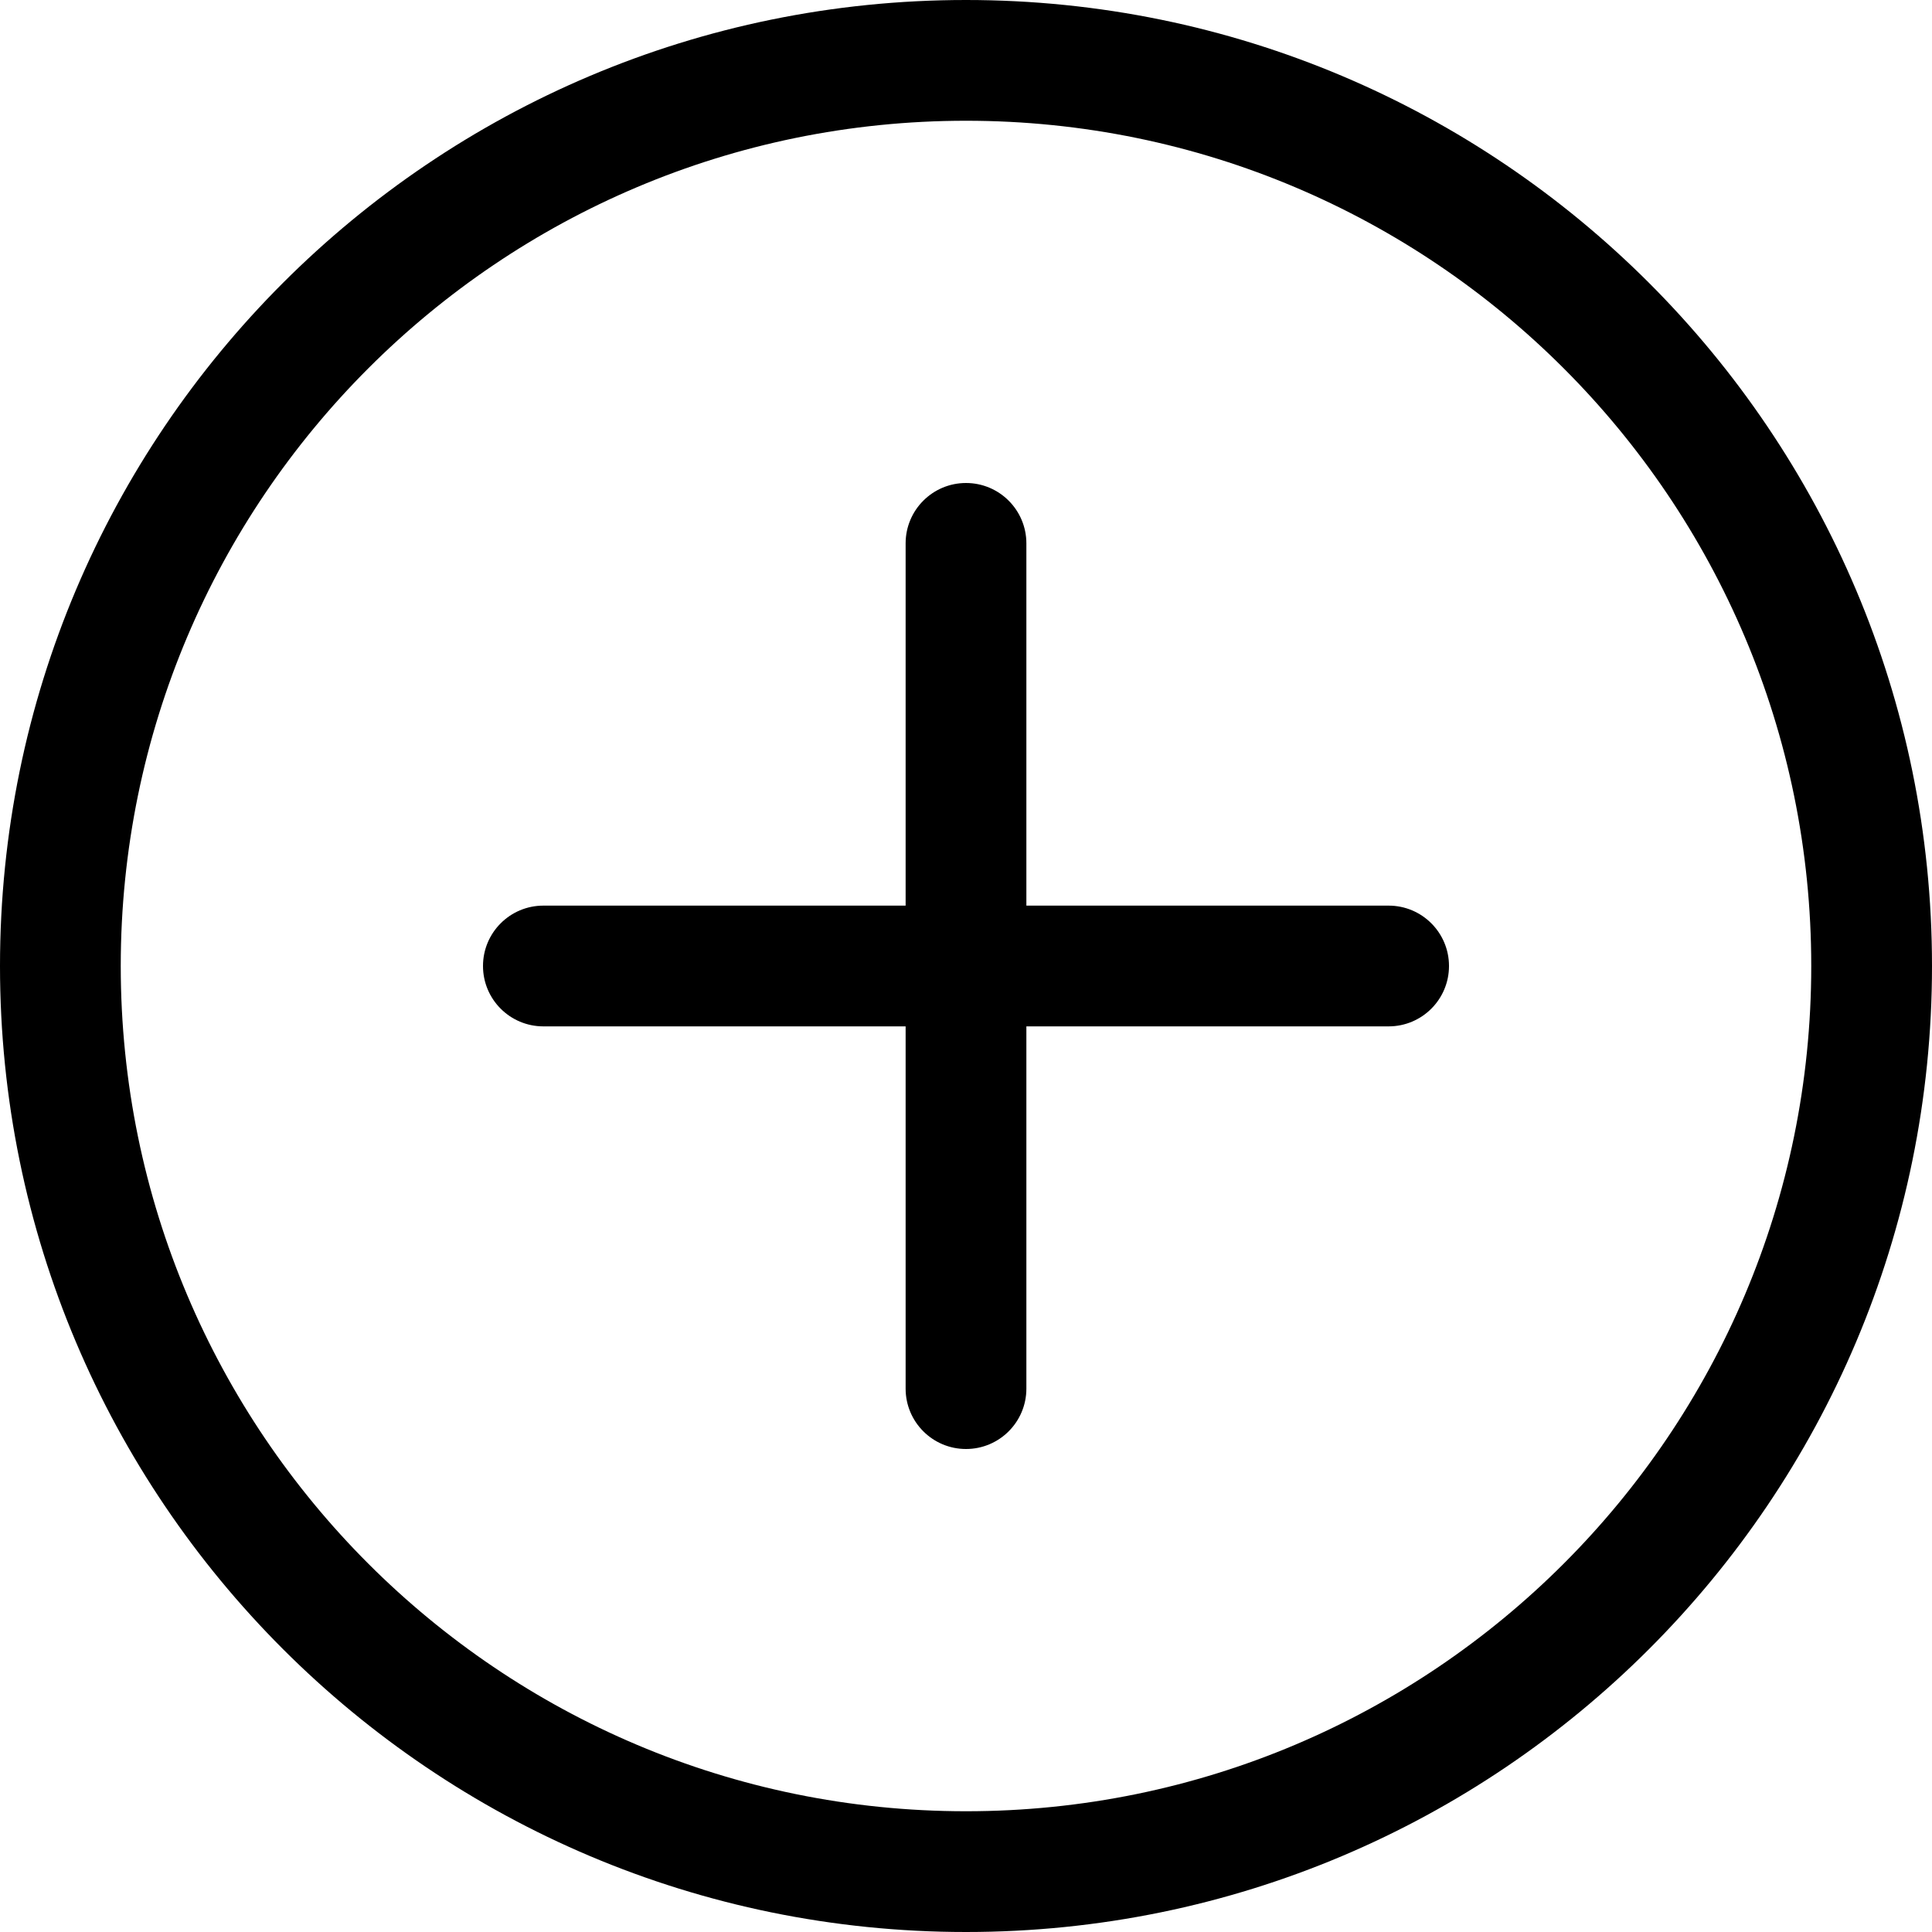
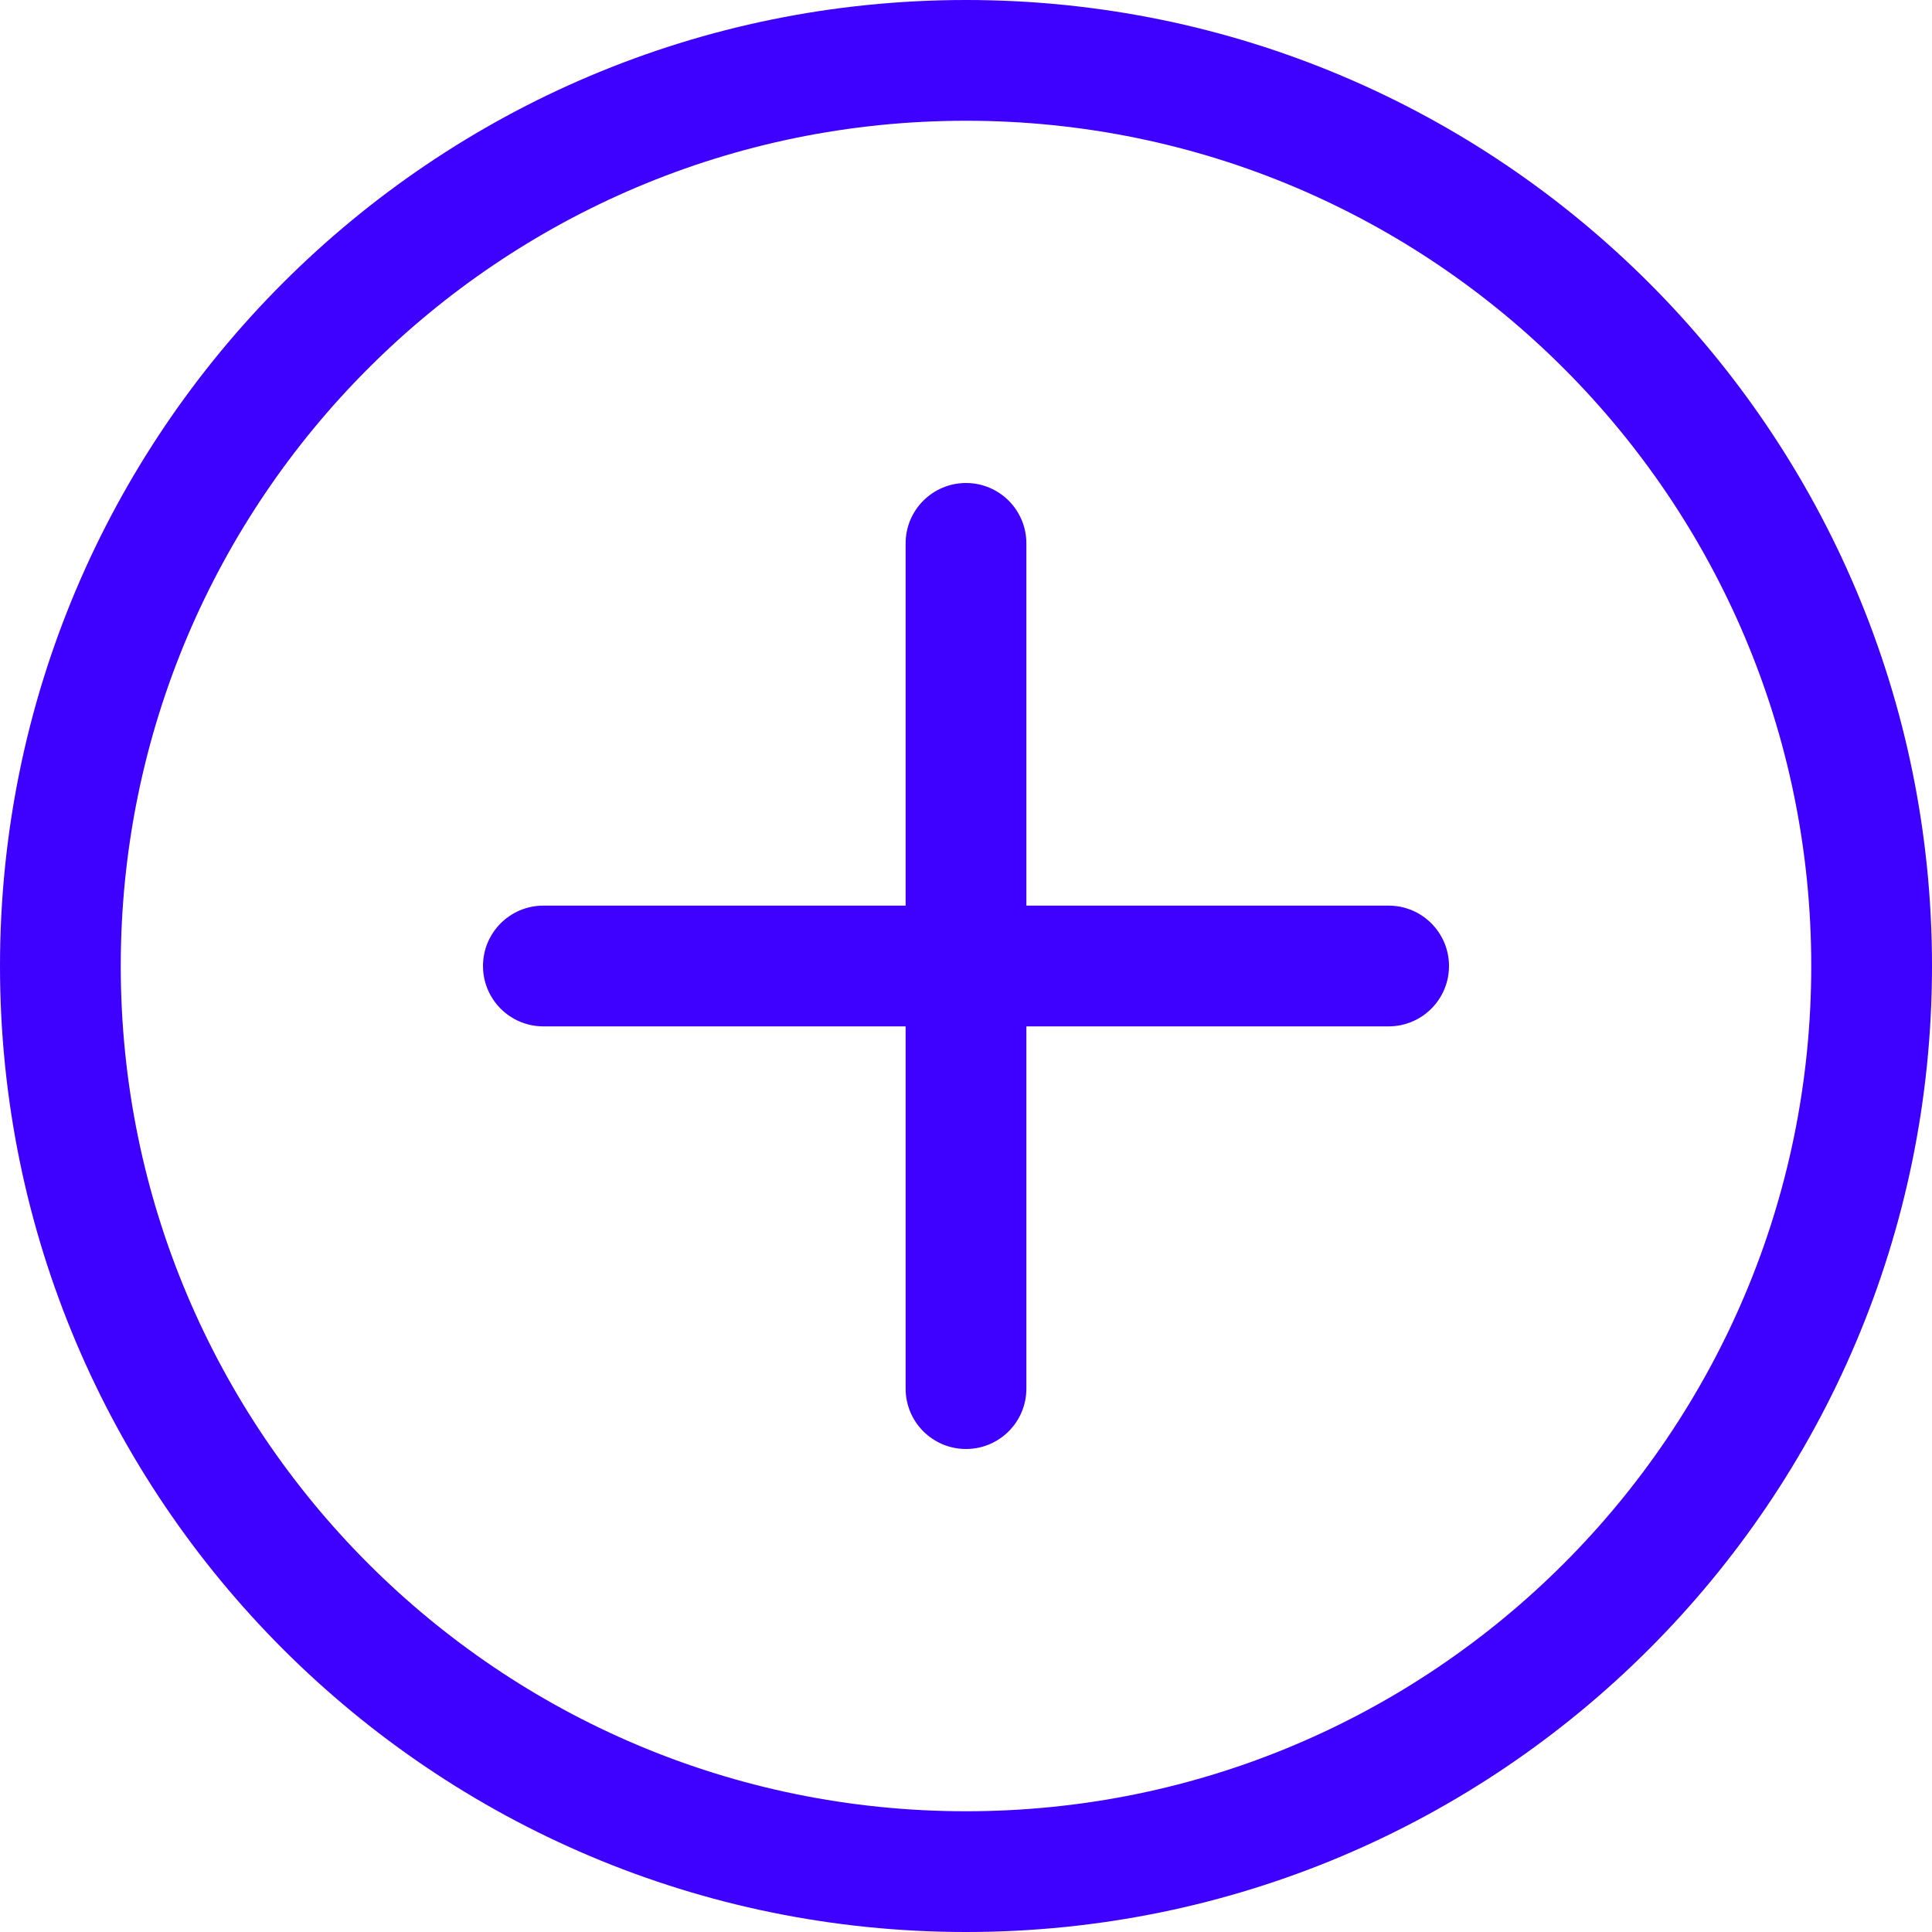
- <svg xmlns="http://www.w3.org/2000/svg" width="16" height="16" fill="currentColor" class="bi bi-plus-circle" viewBox="0 0 16 16">
+ <svg xmlns="http://www.w3.org/2000/svg" width="16" height="16" fill="#3e00ff" class="bi bi-plus-circle" viewBox="0 0 16 16">
  <path d="M8 15A7 7 0 1 1 8 1a7 7 0 0 1 0 14zm0 1A8 8 0 1 0 8 0a8 8 0 0 0 0 16z" />
  <path d="M8 4a.5.5 0 0 1 .5.5v3h3a.5.5 0 0 1 0 1h-3v3a.5.5 0 0 1-1 0v-3h-3a.5.5 0 0 1 0-1h3v-3A.5.5 0 0 1 8 4z" />
</svg>
